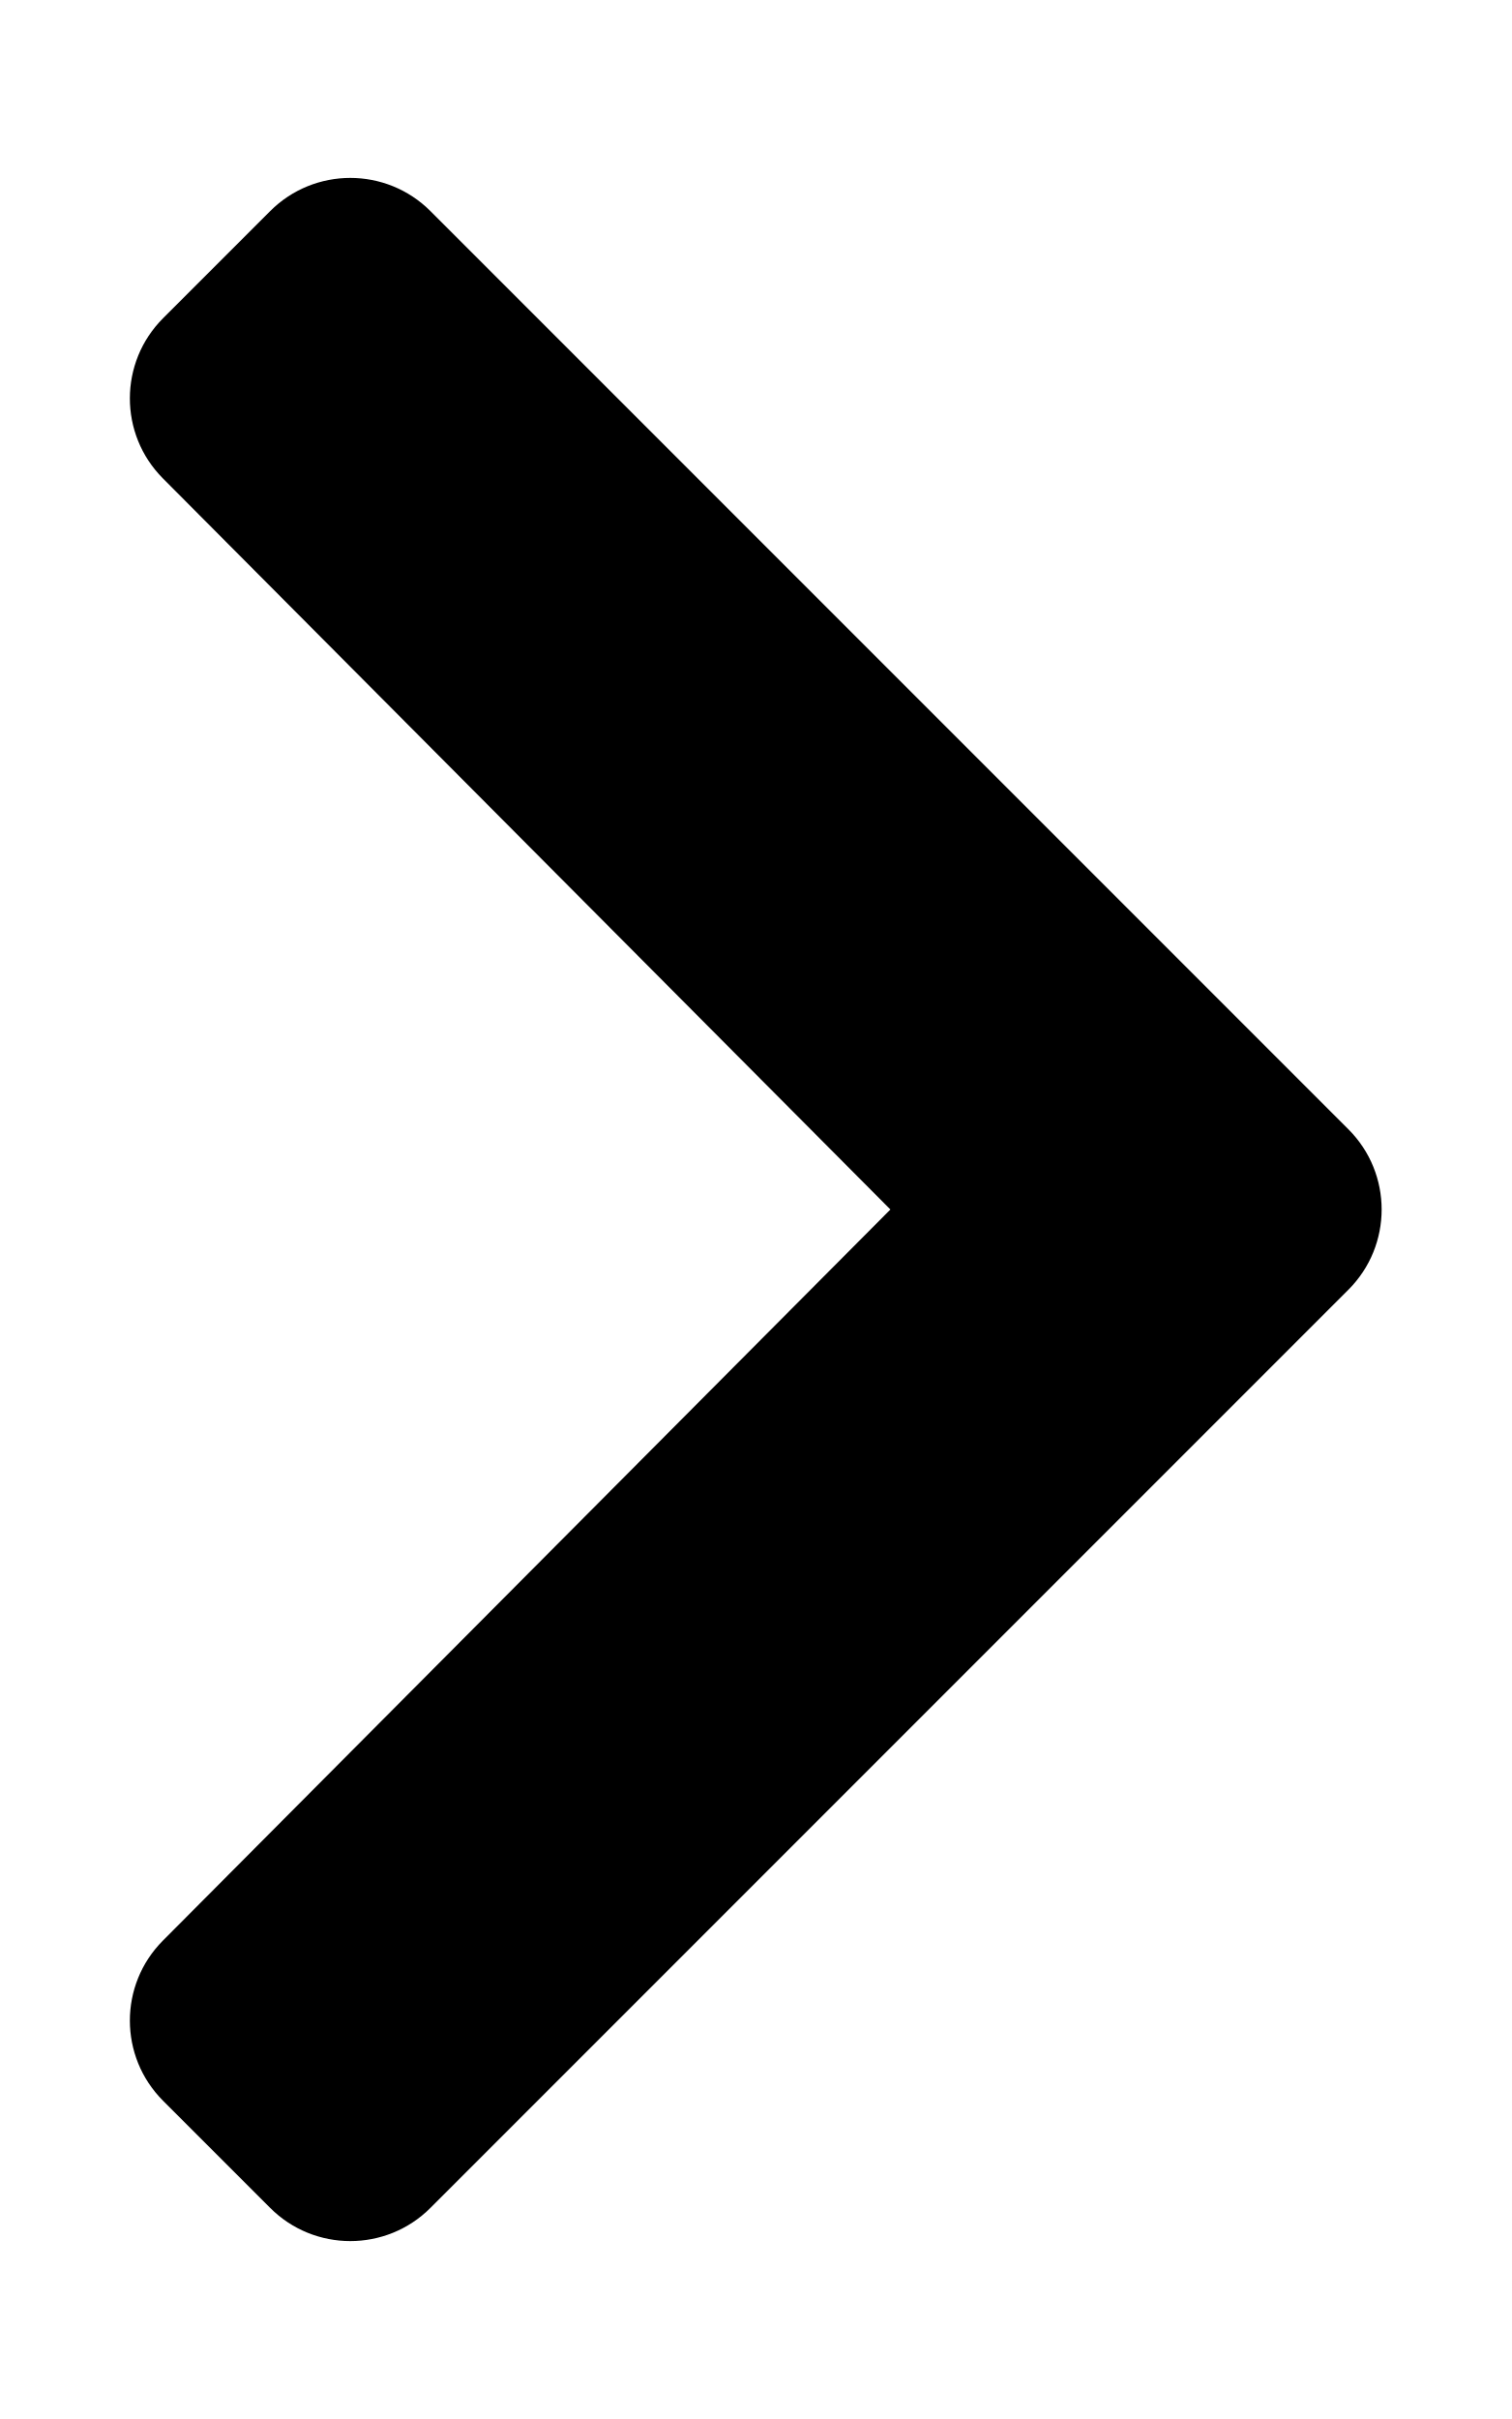
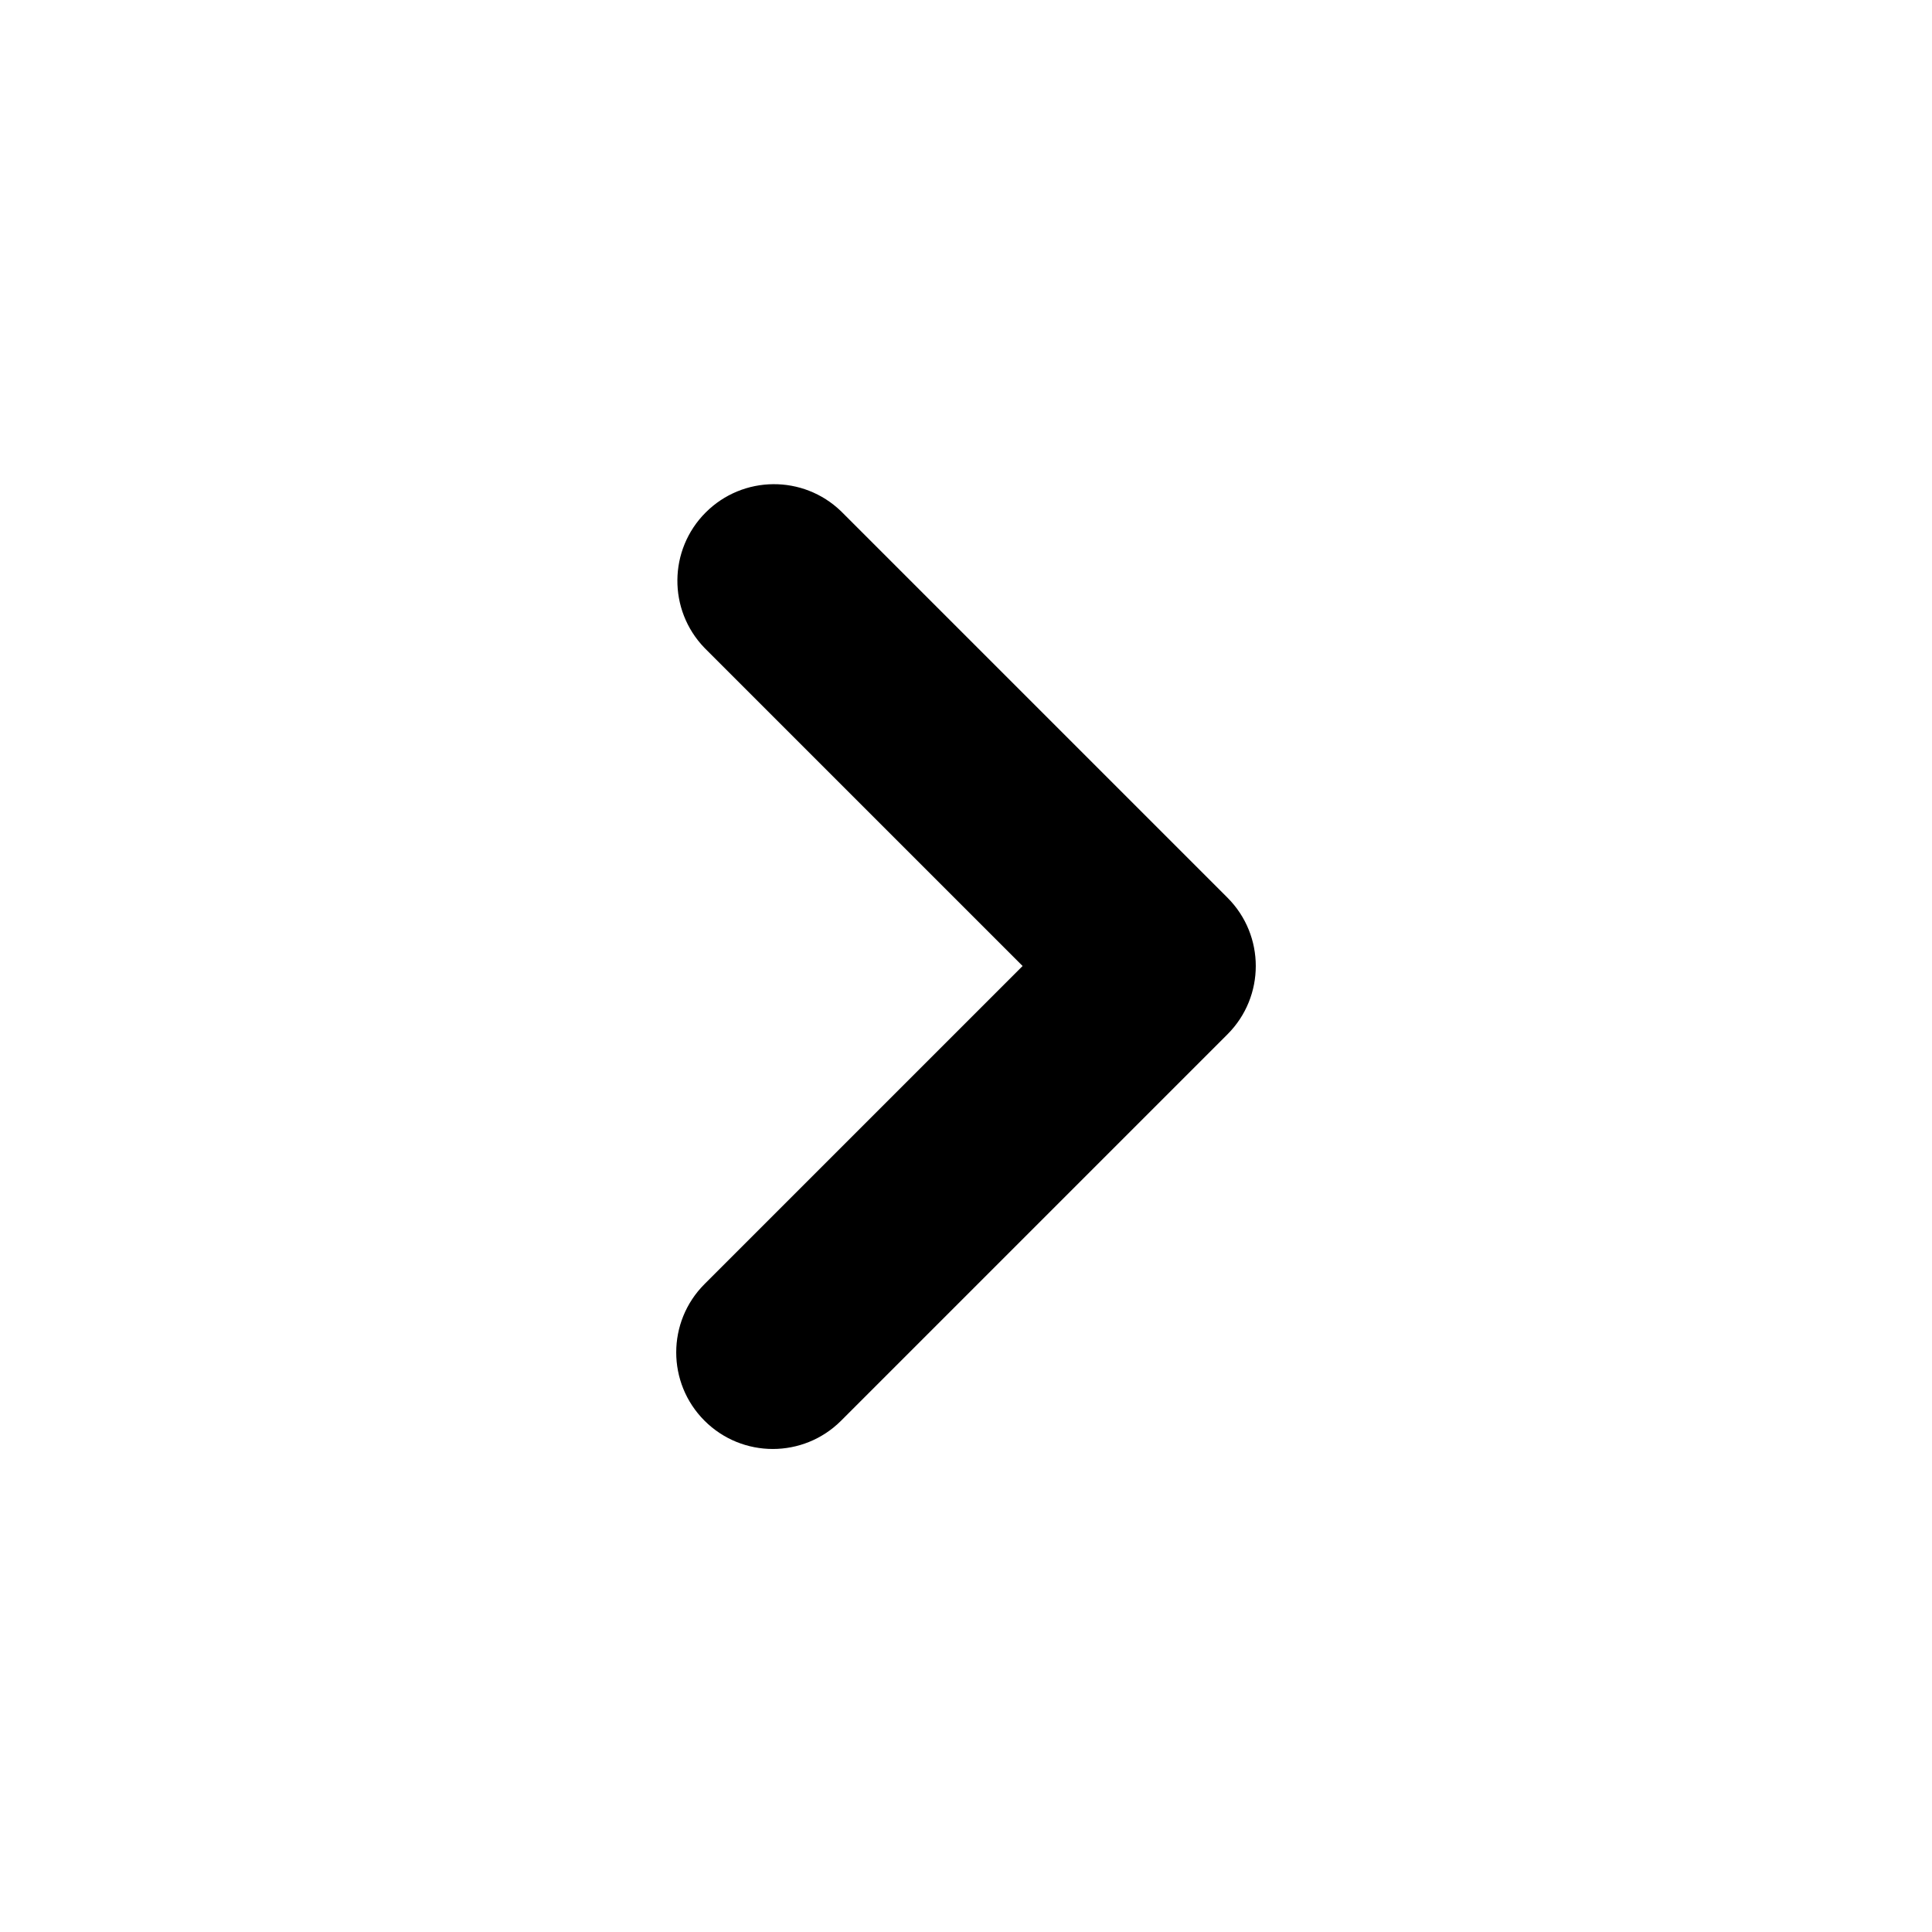
- <svg xmlns="http://www.w3.org/2000/svg" className="fill-current w-3 h-3 mx-3" viewBox="0 0 320 512">
-   <path d="M285.476 272.971L91.132 467.314c-9.373 9.373-24.569 9.373-33.941 0l-22.667-22.667c-9.357-9.357-9.375-24.522-.04-33.901L188.505 256 34.484 101.255c-9.335-9.379-9.317-24.544.04-33.901l22.667-22.667c9.373-9.373 24.569-9.373 33.941 0L285.475 239.03c9.373 9.372 9.373 24.568.001 33.941z" />
+ <svg viewBox="0 0 20 20" fill="currentColor">
+   <path fill-rule="evenodd" d="M7.293 14.707a1 1 0 010-1.414L10.586 10 7.293 6.707a1 1 0 011.414-1.414l4 4a1 1 0 010 1.414l-4 4a1 1 0 01-1.414 0z" clip-rule="evenodd" />
</svg>
